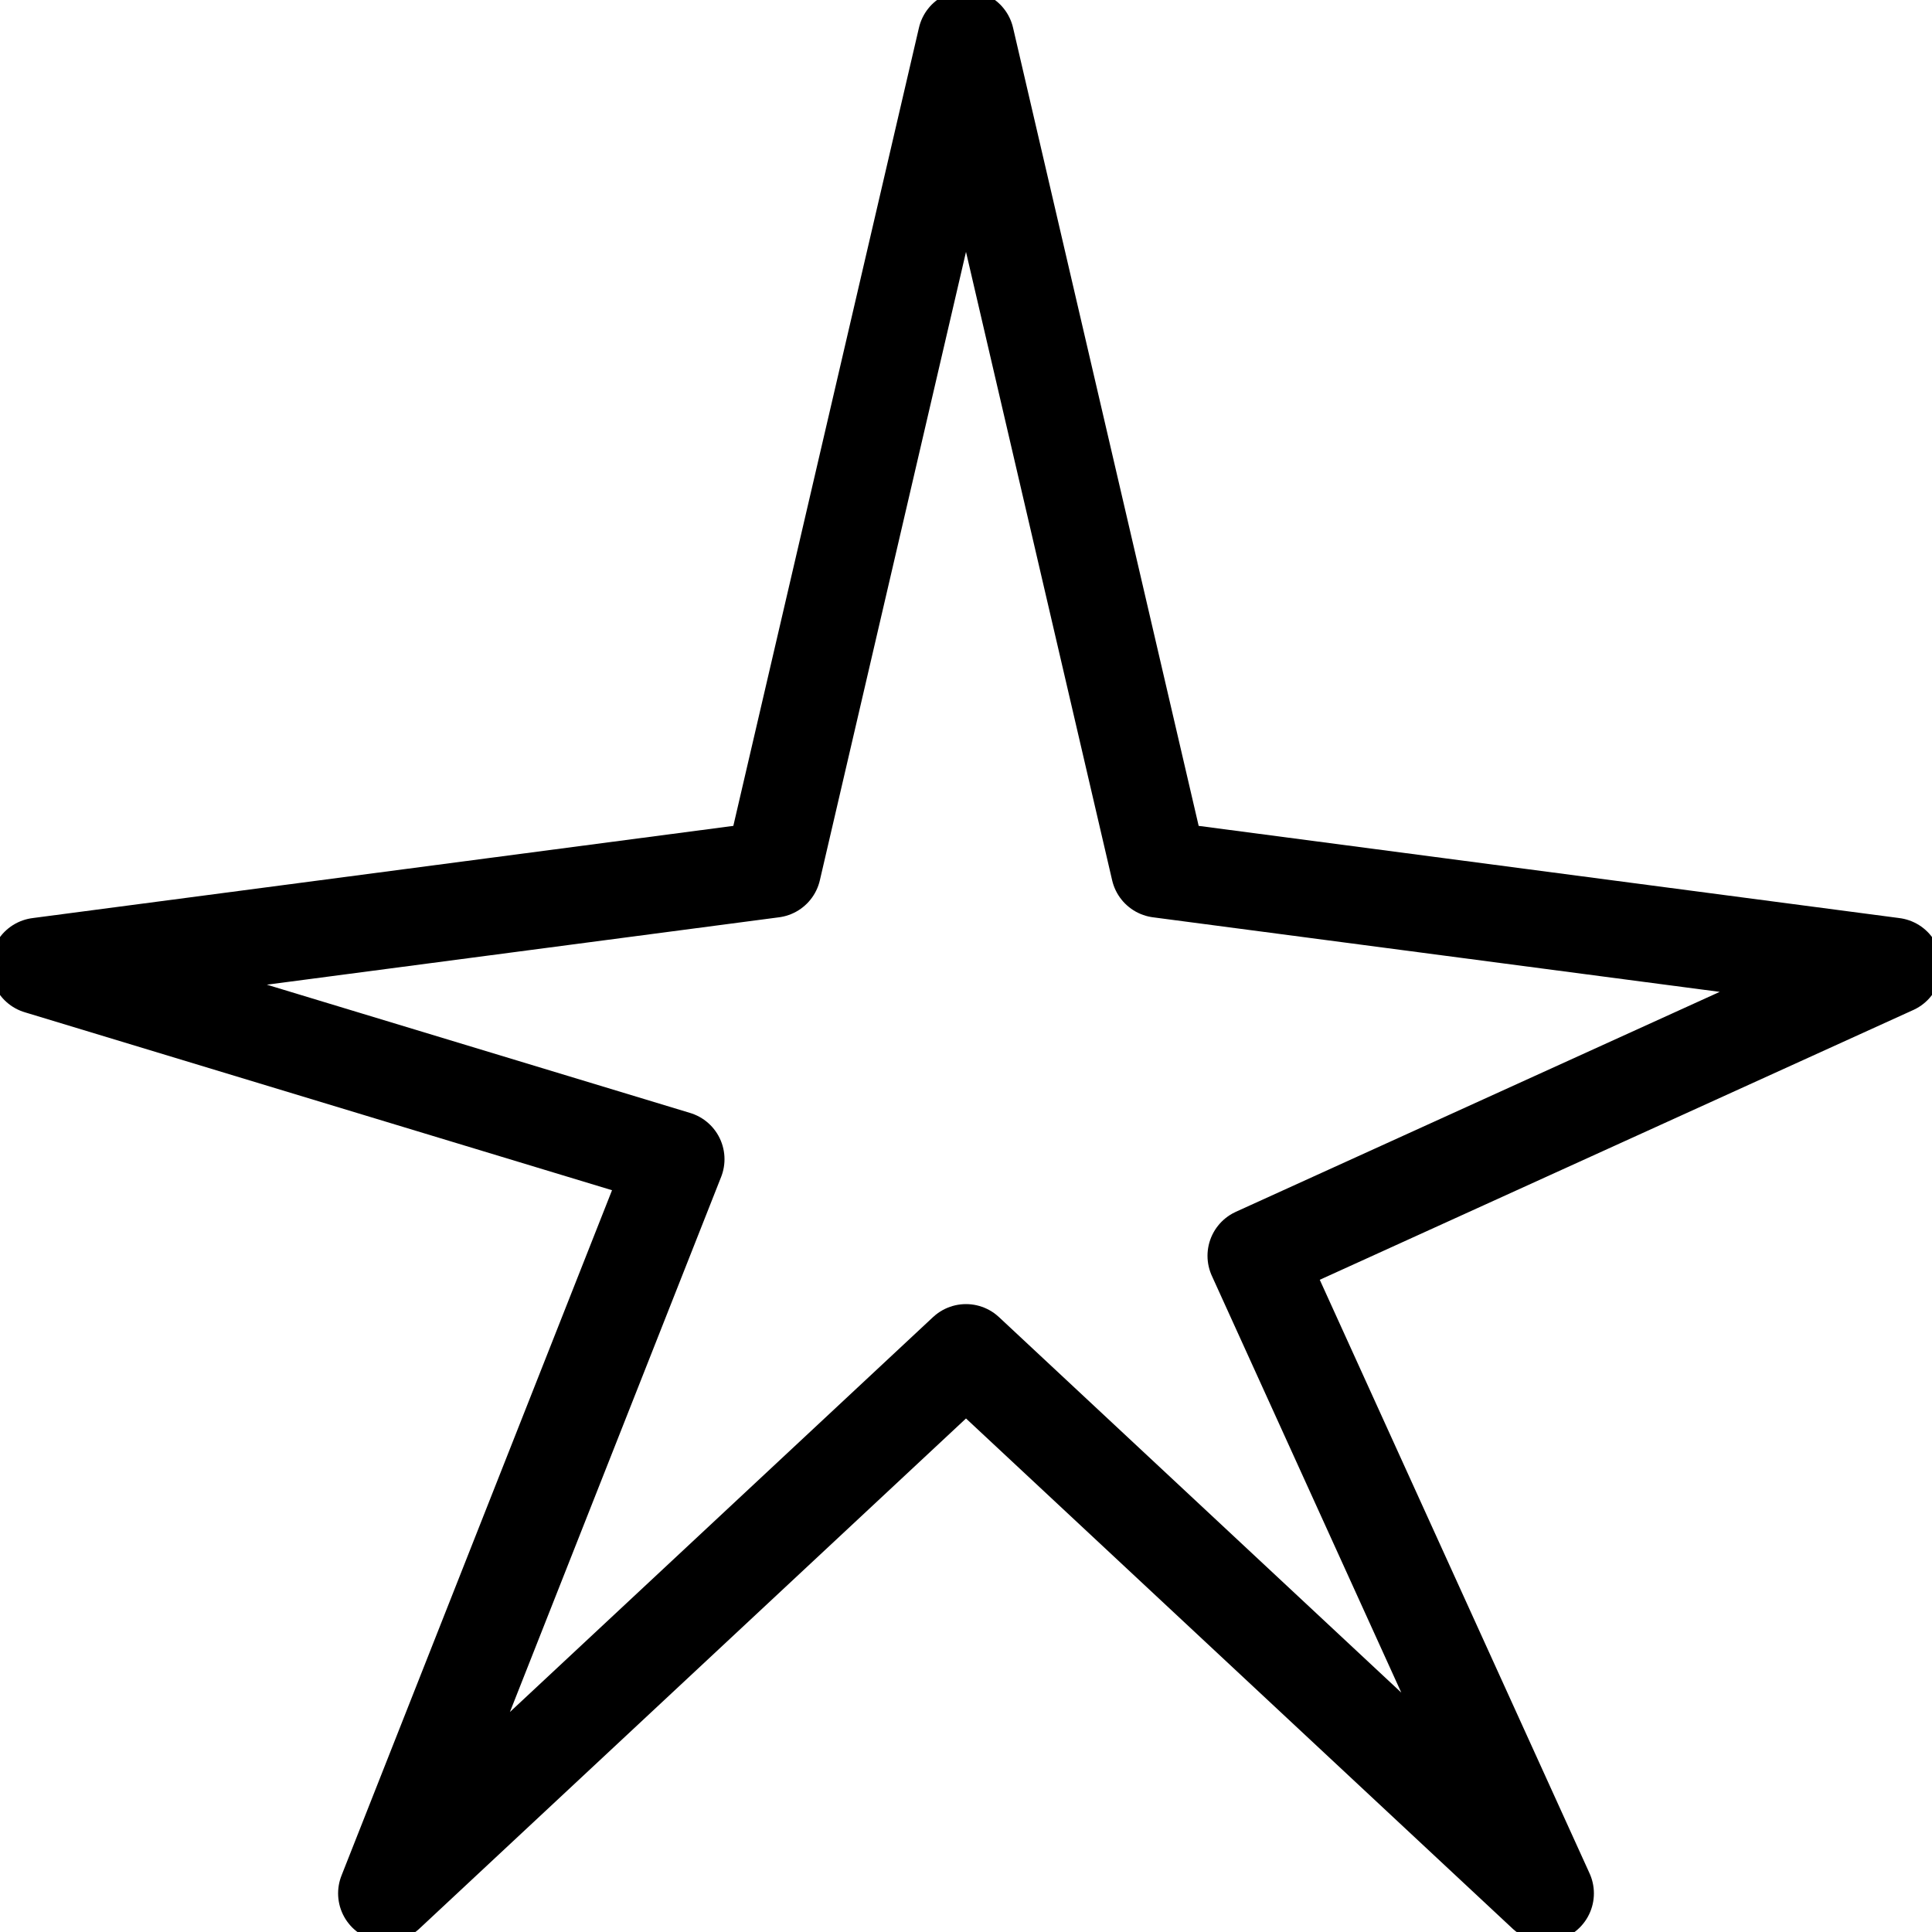
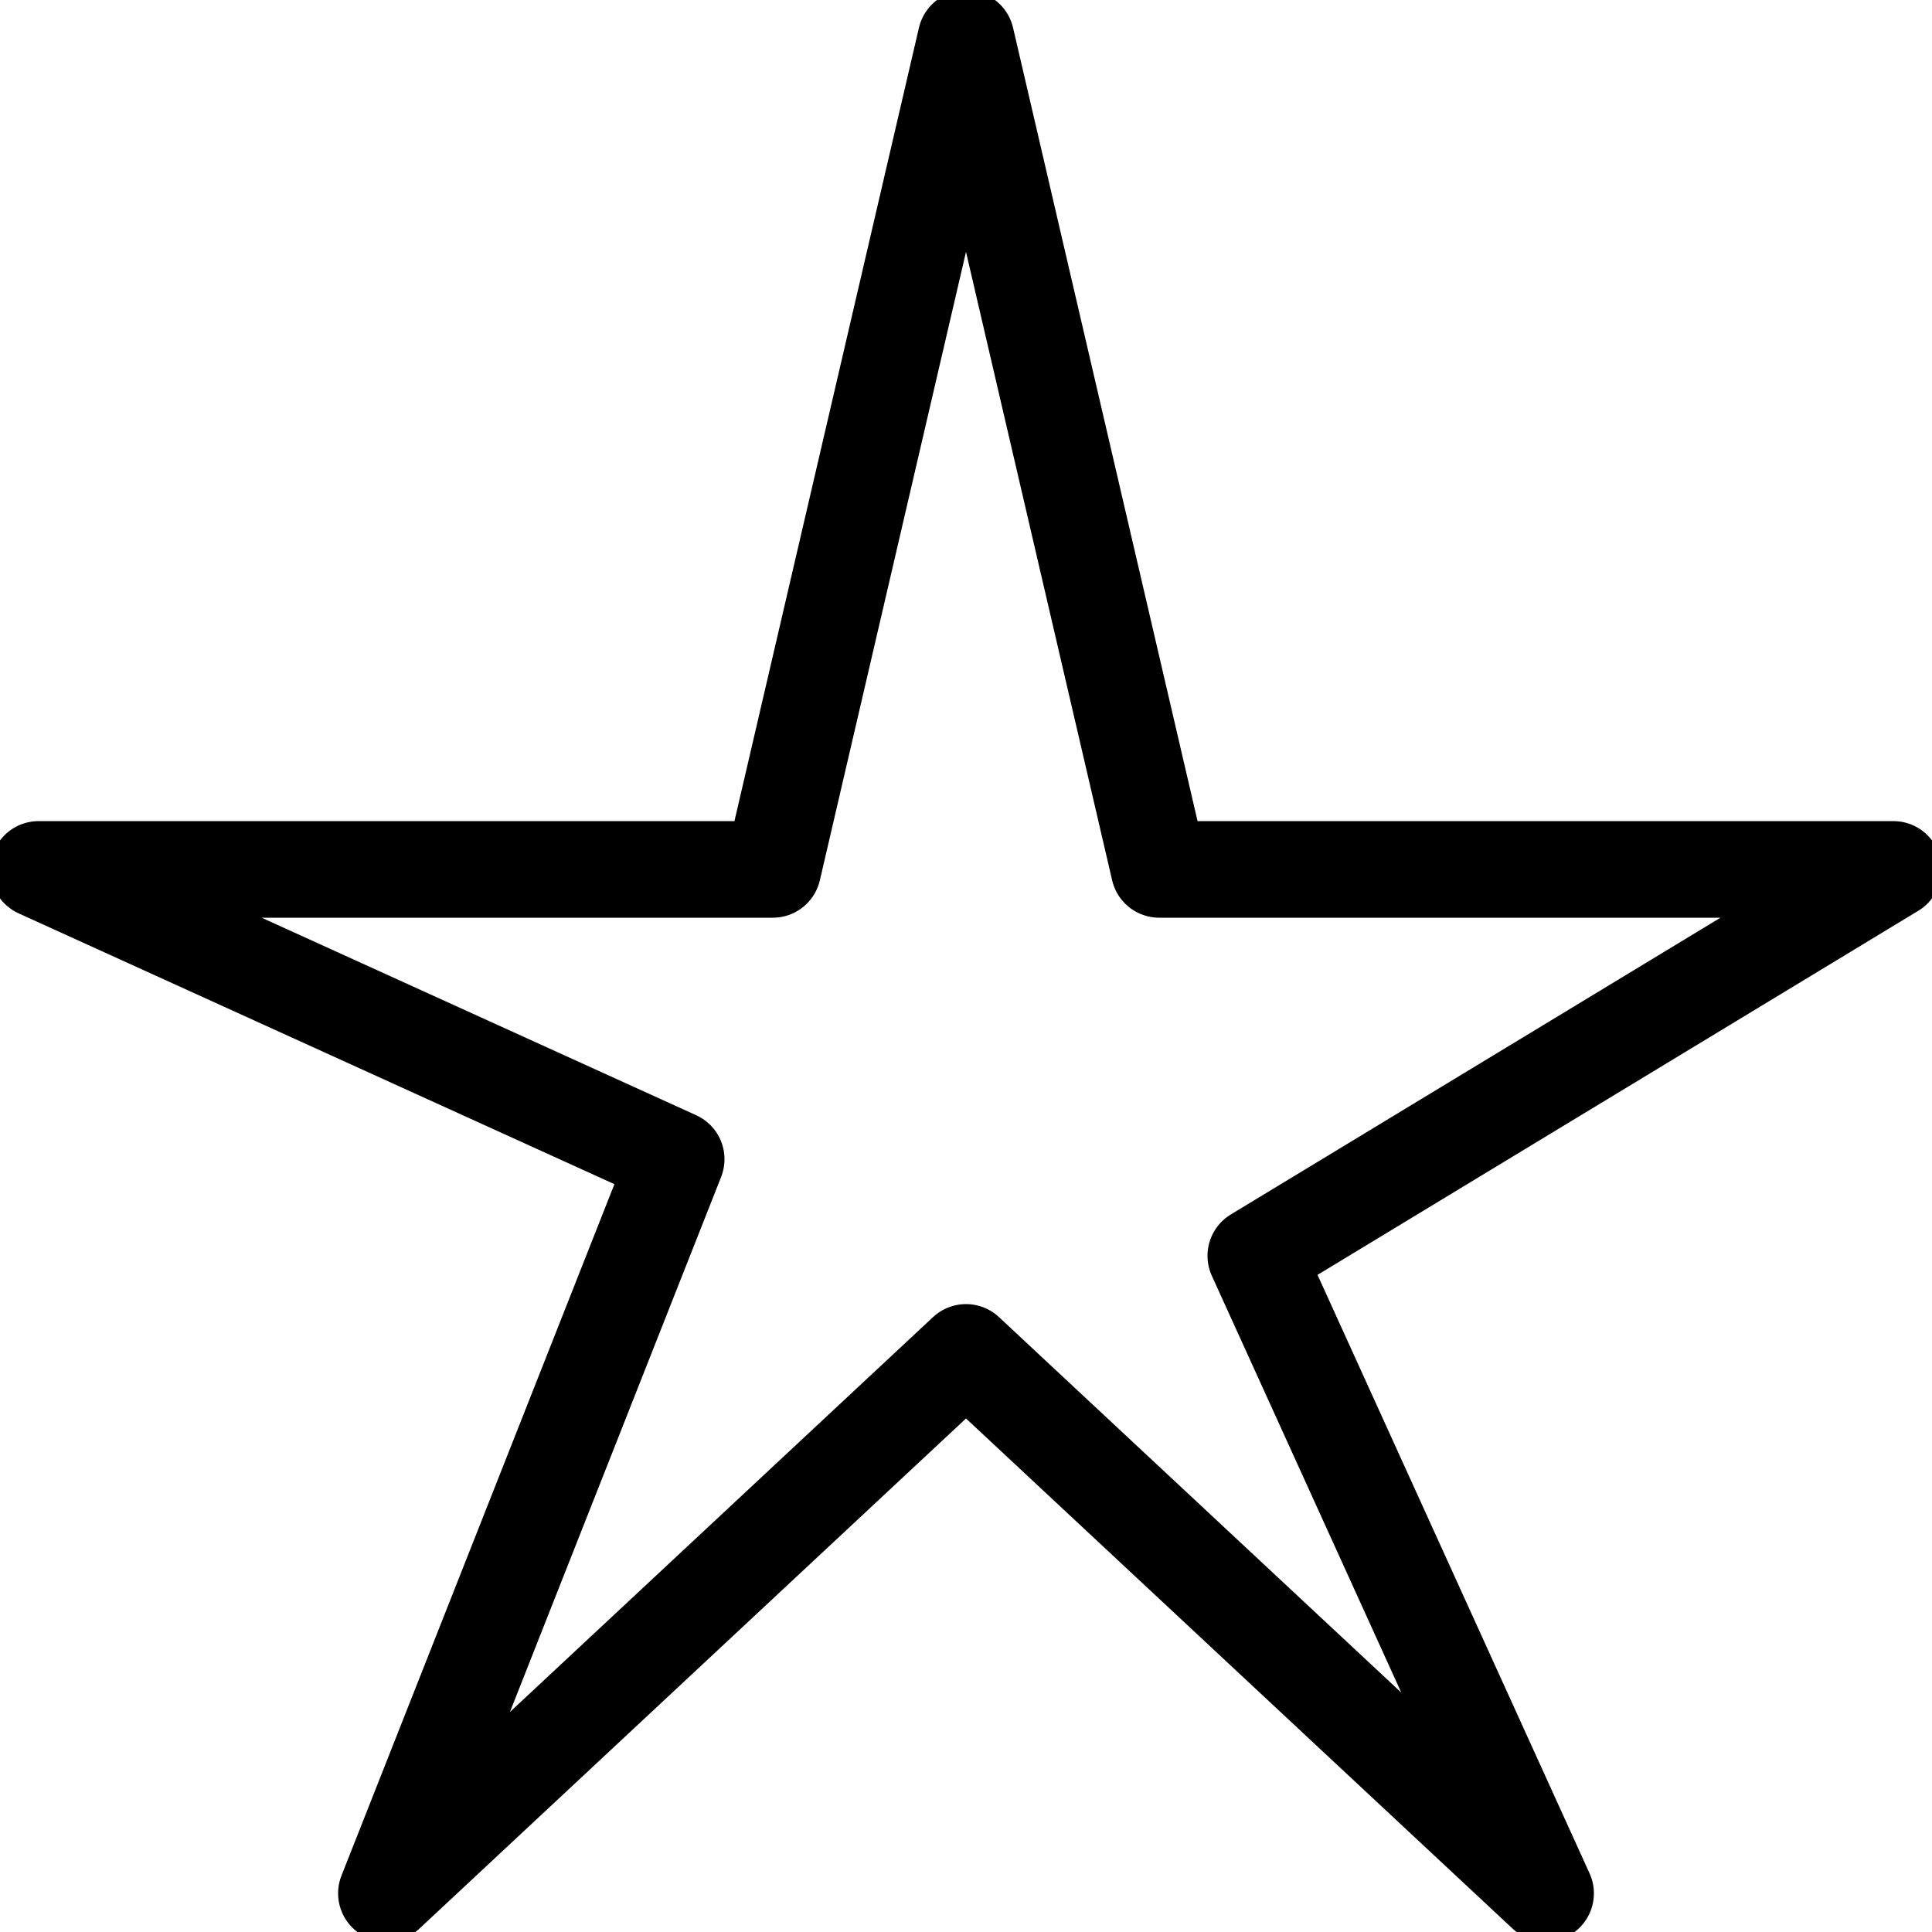
<svg xmlns="http://www.w3.org/2000/svg" viewBox="0 0 100 100" width="100" height="100" fill="transparent" stroke="currentColor" stroke-width="5" stroke-linecap="round" stroke-linejoin="round">
-   <polygon points="                   50 2                   40 45                   2 50                   35 60                   20 98                   50 70                   80 98                   65 65                   98 50                   60 45                   " />
+   <polygon points="                   50 2                   40 45                   2 45                   35 60                   20 98                   50 70                   80 98                   65 65                   98 45                   60 45                   " />
</svg>
